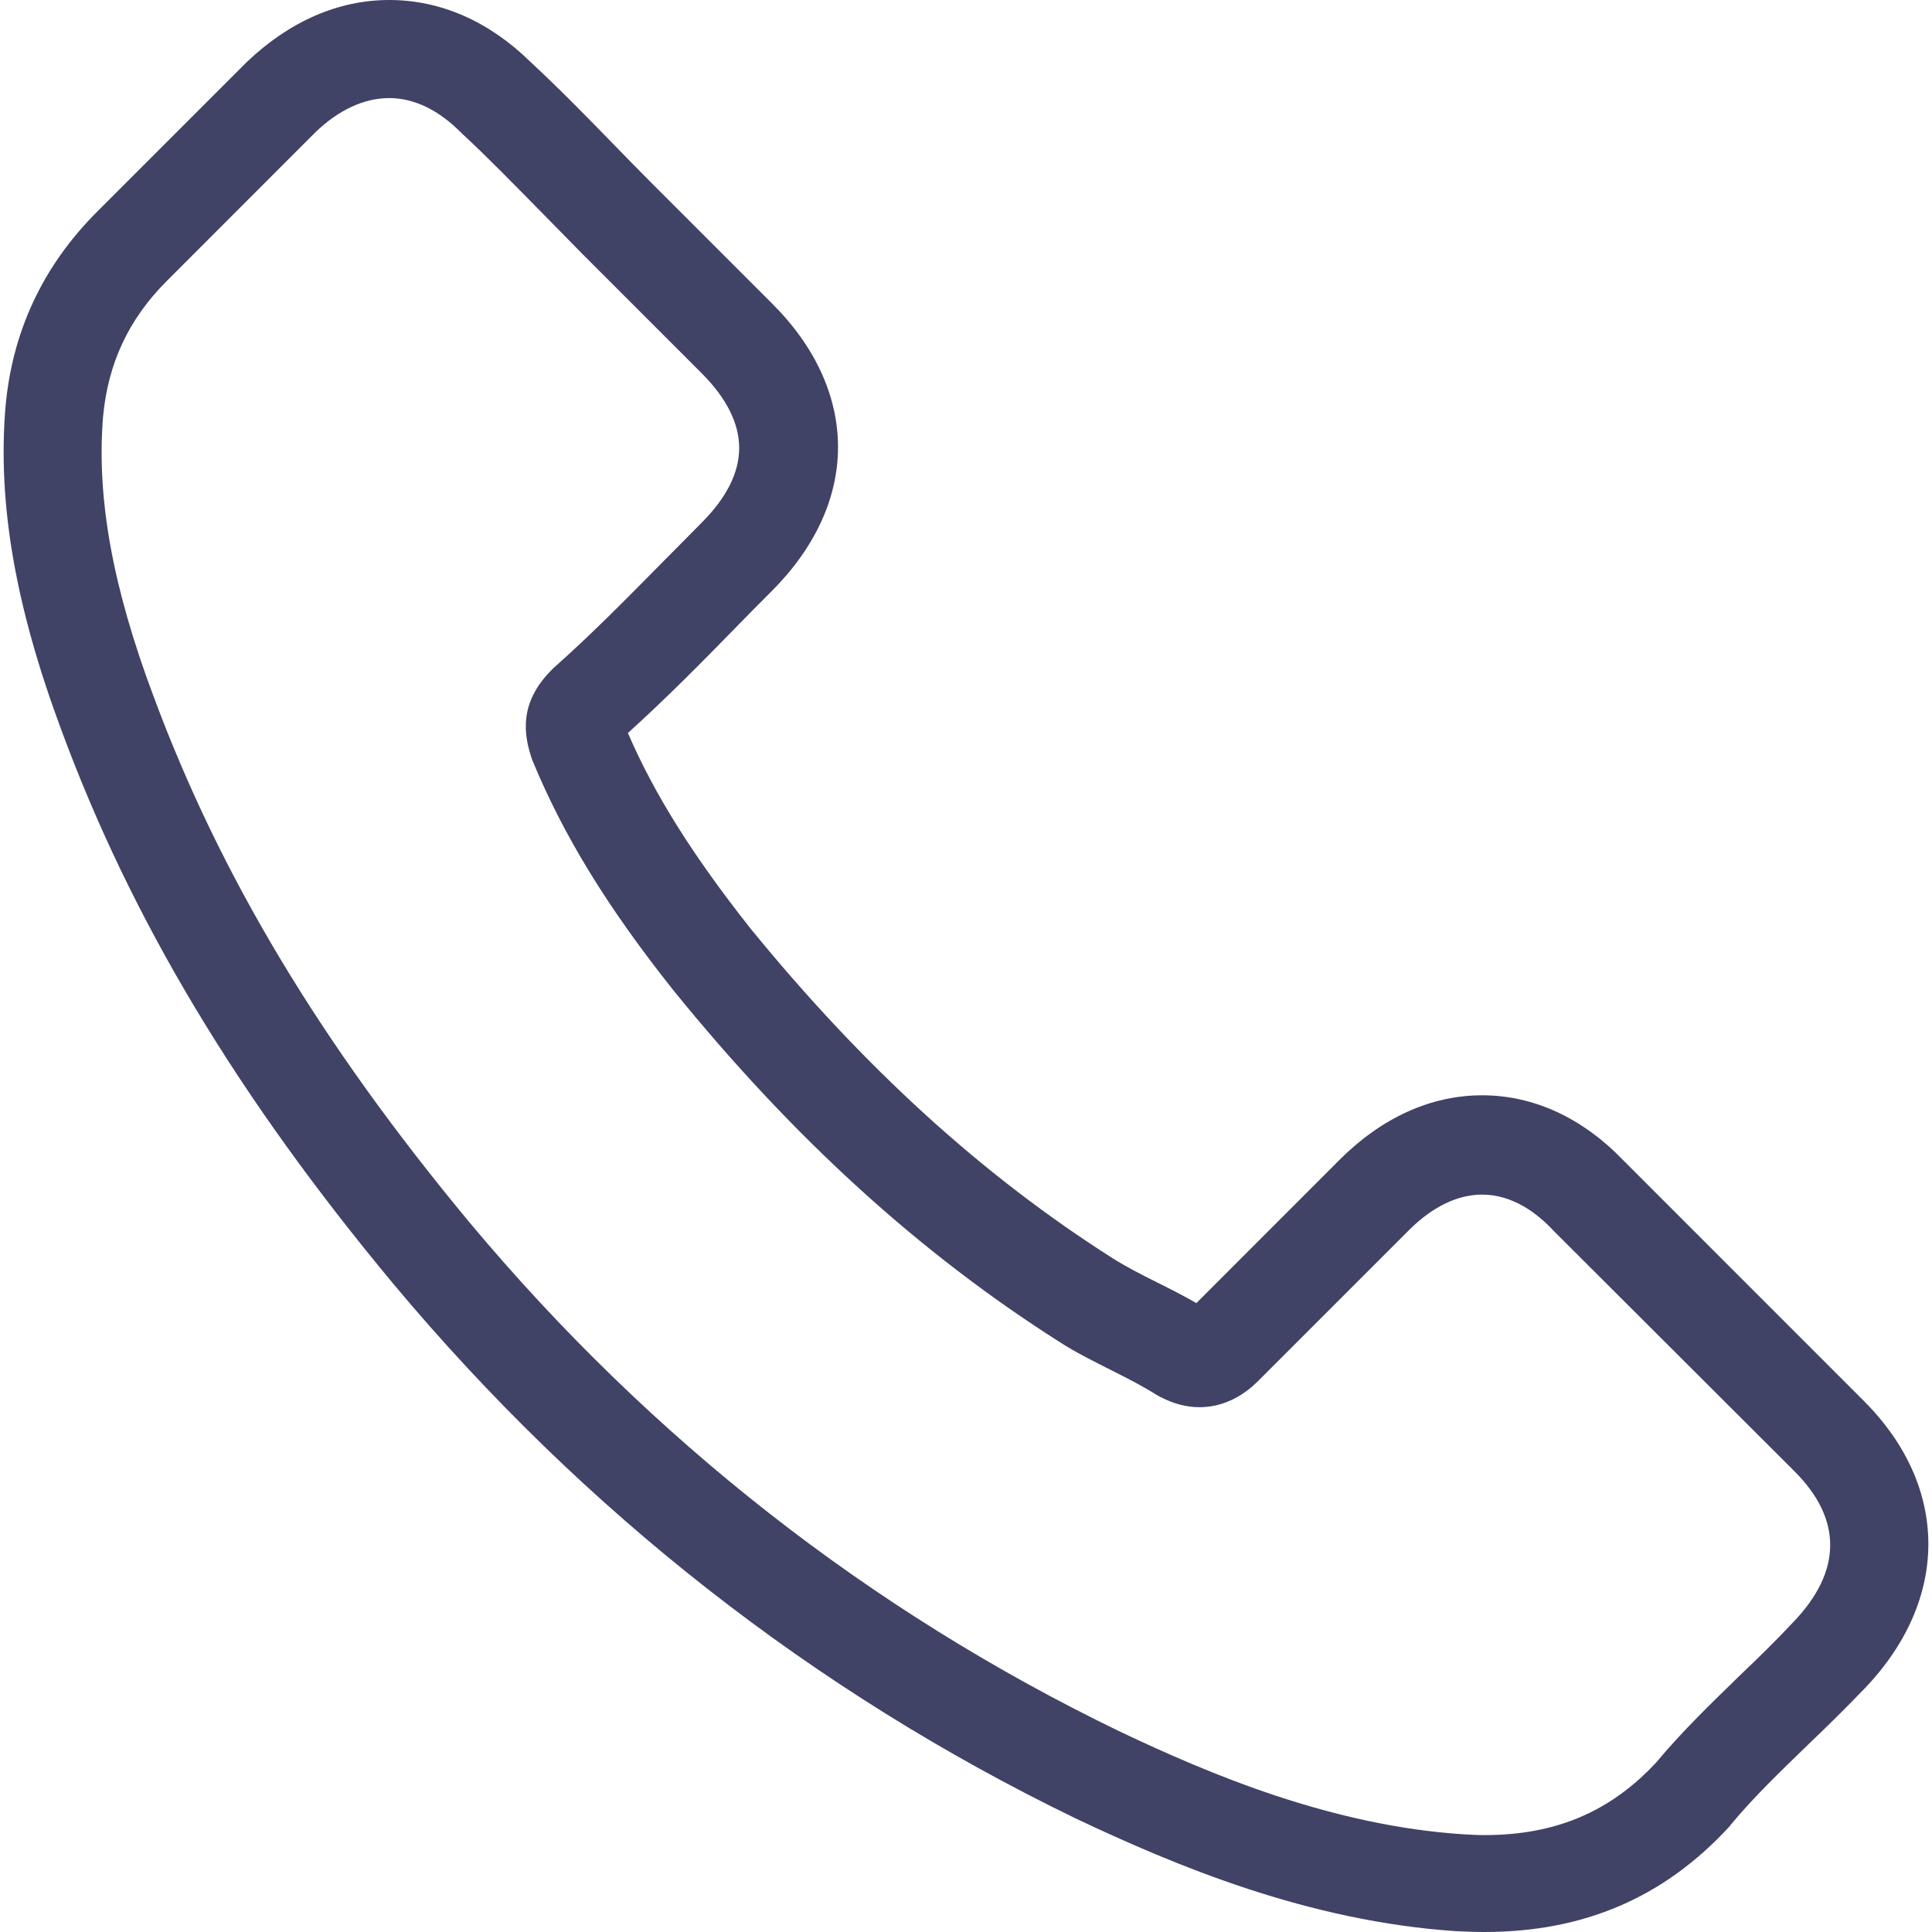
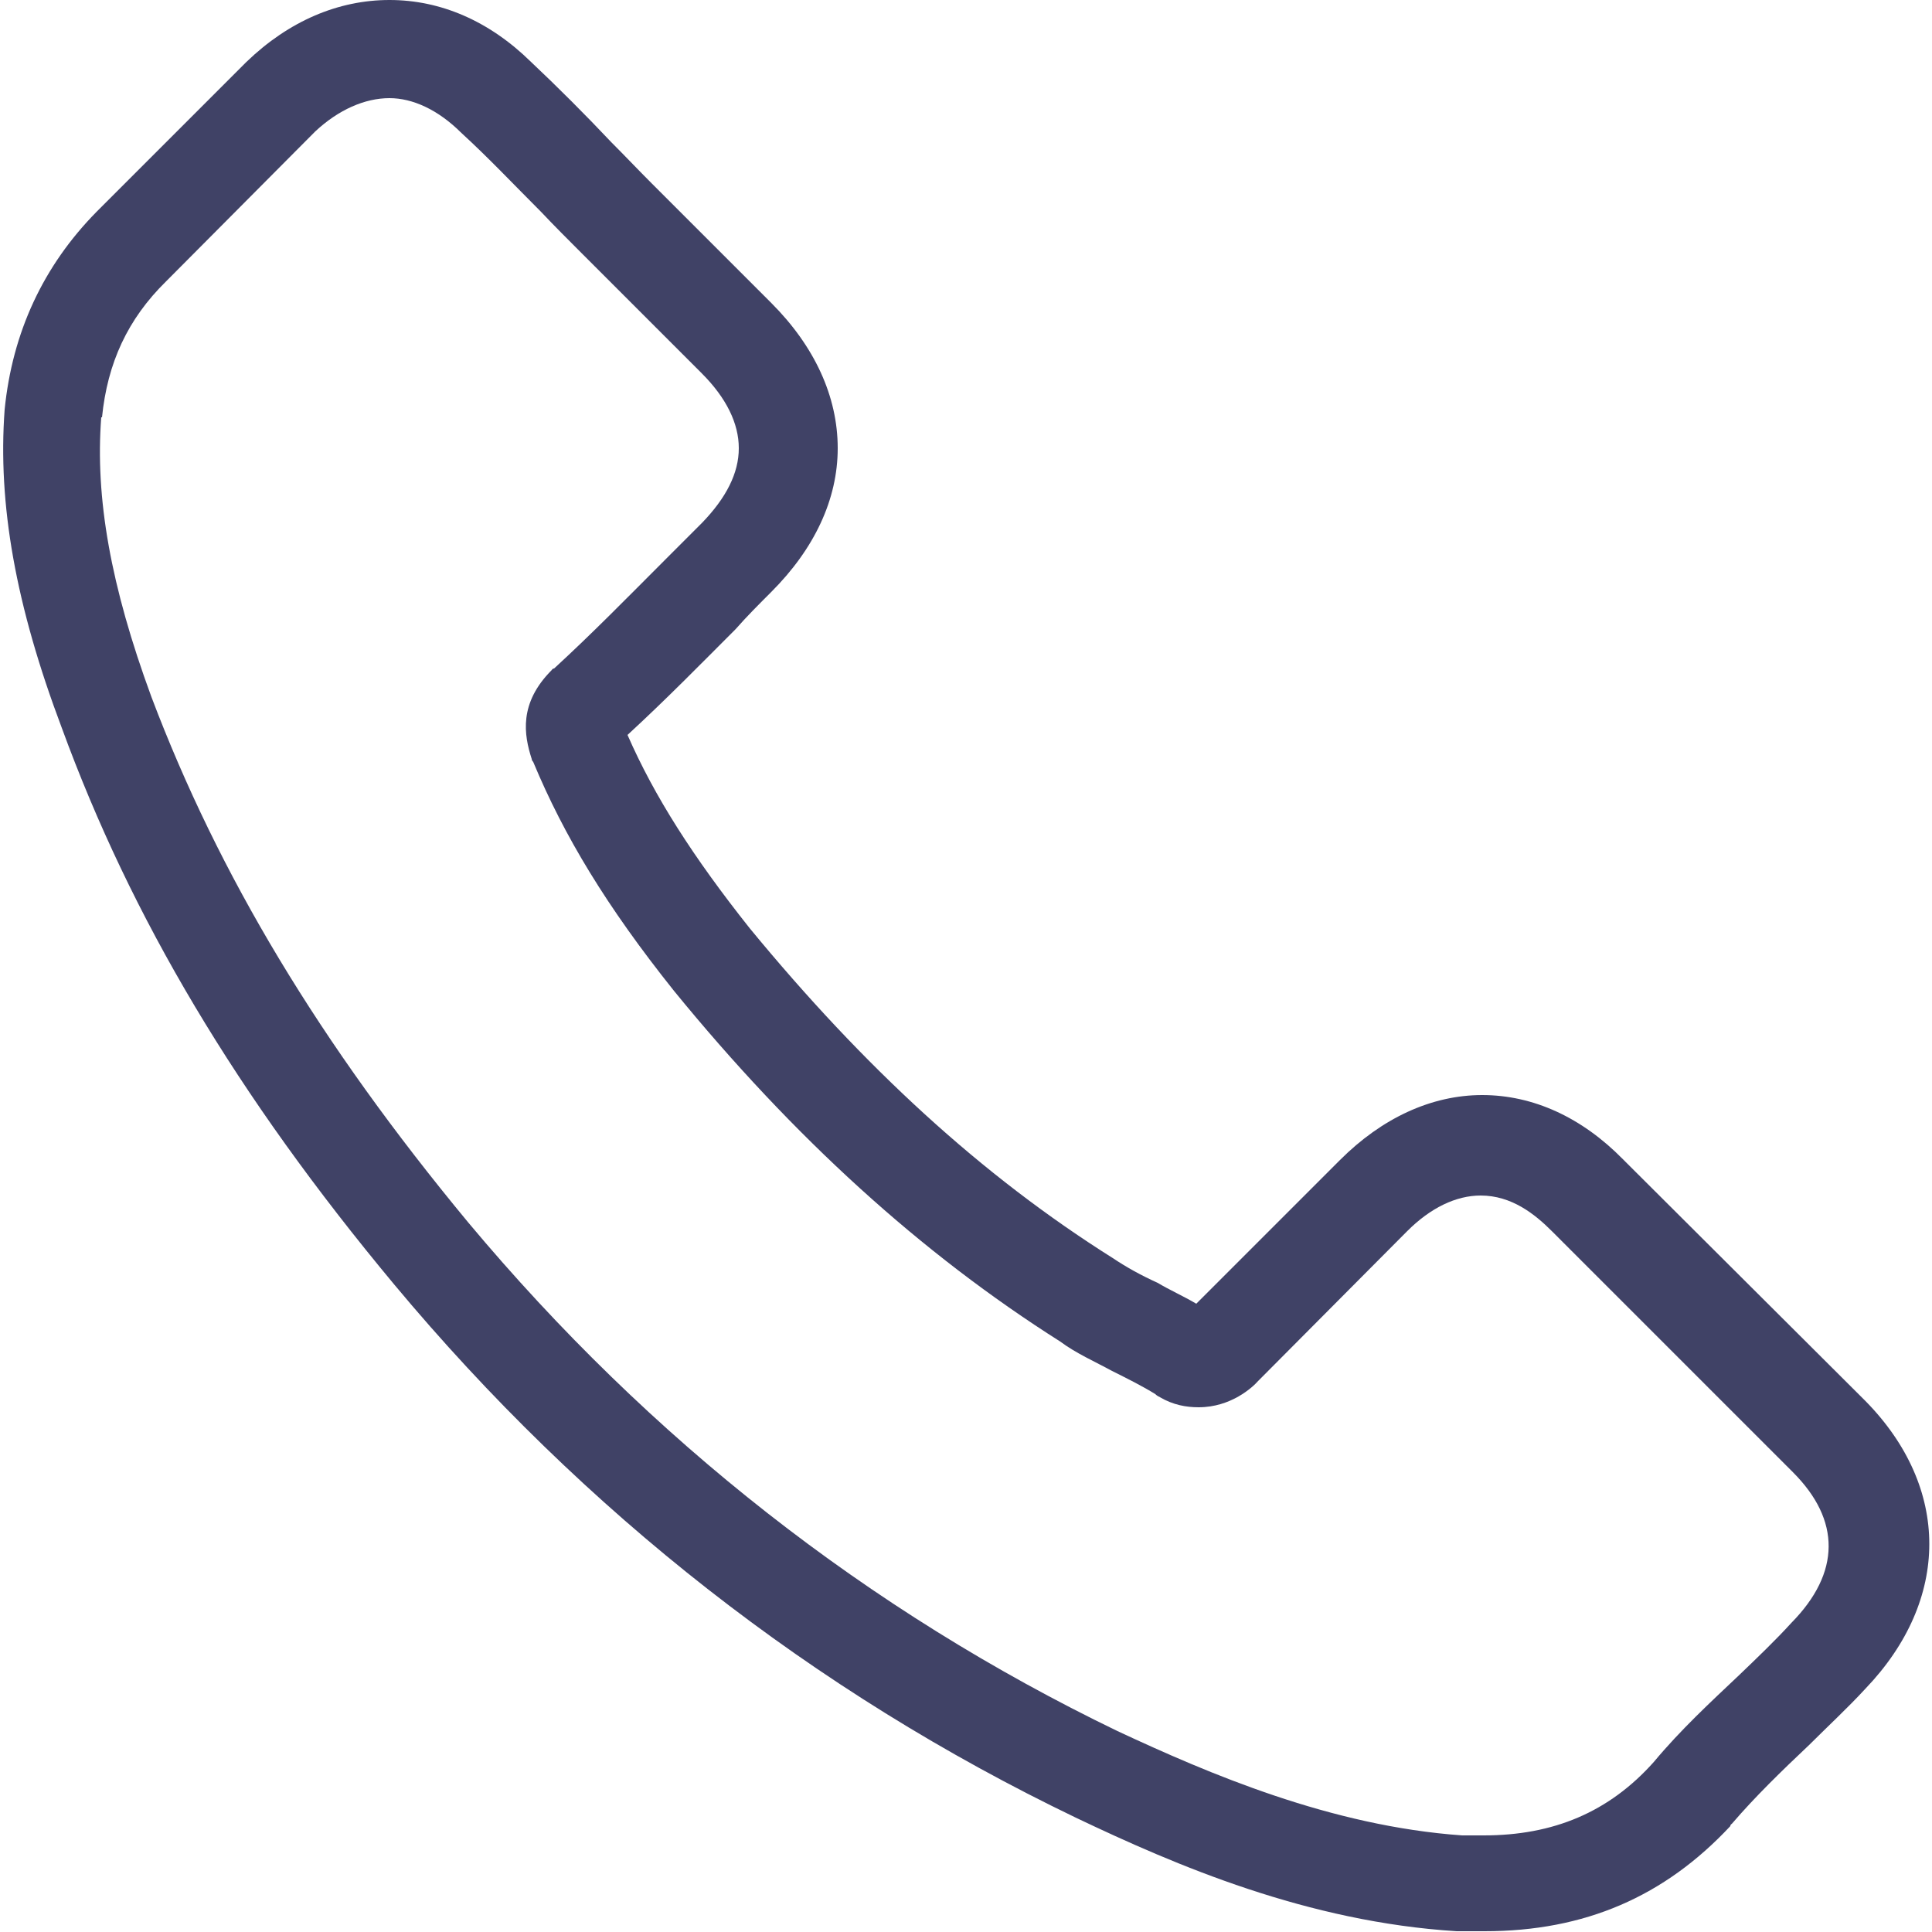
- <svg xmlns="http://www.w3.org/2000/svg" width="25" height="25" viewBox="0 0 25 25" fill="none">
-   <path d="M5.094 16.618C7.56 19.566 10.528 21.887 13.916 23.529C15.206 24.14 16.931 24.865 18.853 24.99C18.972 24.995 19.086 25 19.205 25C20.495 25 21.531 24.555 22.376 23.638C22.381 23.632 22.391 23.622 22.396 23.612C22.697 23.249 23.039 22.923 23.396 22.576C23.64 22.343 23.888 22.099 24.127 21.85C25.23 20.7 25.23 19.239 24.116 18.126L21.003 15.012C20.474 14.463 19.843 14.173 19.179 14.173C18.516 14.173 17.879 14.463 17.335 15.007L15.481 16.862C15.31 16.763 15.134 16.675 14.968 16.592C14.761 16.489 14.569 16.39 14.398 16.282C12.709 15.209 11.176 13.811 9.71 12.013C8.969 11.075 8.472 10.288 8.125 9.485C8.612 9.045 9.068 8.584 9.508 8.133C9.663 7.972 9.824 7.812 9.984 7.651C10.544 7.092 10.844 6.444 10.844 5.786C10.844 5.128 10.549 4.481 9.984 3.921L8.441 2.378C8.259 2.196 8.088 2.02 7.912 1.839C7.57 1.487 7.213 1.124 6.861 0.798C6.327 0.275 5.7 0 5.037 0C4.379 0 3.747 0.275 3.193 0.803L1.256 2.74C0.551 3.445 0.152 4.3 0.069 5.289C-0.029 6.527 0.199 7.843 0.789 9.433C1.696 11.894 3.064 14.178 5.094 16.618ZM1.333 5.398C1.396 4.709 1.66 4.134 2.157 3.637L4.084 1.709C4.385 1.419 4.716 1.269 5.037 1.269C5.353 1.269 5.674 1.419 5.97 1.72C6.317 2.041 6.643 2.378 6.995 2.735C7.172 2.916 7.353 3.098 7.534 3.284L9.078 4.828C9.399 5.149 9.565 5.476 9.565 5.797C9.565 6.118 9.399 6.444 9.078 6.765C8.917 6.926 8.757 7.092 8.596 7.252C8.114 7.739 7.664 8.2 7.166 8.641C7.156 8.651 7.151 8.656 7.14 8.667C6.71 9.097 6.778 9.506 6.881 9.817C6.887 9.832 6.892 9.843 6.897 9.858C7.296 10.816 7.85 11.728 8.715 12.816C10.269 14.733 11.906 16.219 13.709 17.364C13.932 17.509 14.17 17.623 14.393 17.737C14.6 17.841 14.792 17.939 14.963 18.048C14.983 18.058 14.999 18.069 15.02 18.079C15.191 18.167 15.356 18.209 15.522 18.209C15.937 18.209 16.206 17.945 16.294 17.856L18.231 15.919C18.532 15.618 18.858 15.458 19.179 15.458C19.573 15.458 19.894 15.701 20.096 15.919L23.22 19.038C23.842 19.659 23.837 20.333 23.204 20.991C22.987 21.224 22.759 21.446 22.515 21.679C22.153 22.032 21.775 22.394 21.433 22.804C20.837 23.446 20.127 23.746 19.21 23.746C19.122 23.746 19.029 23.741 18.941 23.736C17.242 23.627 15.662 22.964 14.476 22.399C11.254 20.84 8.425 18.628 6.078 15.821C4.146 13.495 2.846 11.329 1.986 9.008C1.452 7.584 1.25 6.439 1.333 5.398Z" fill="#404266" />
+ <svg xmlns="http://www.w3.org/2000/svg" width="25" height="25" fill="none">
+   <path fill="#404266" d="M5.1 16.62c2.46 2.95 5.43 5.27 8.82 6.9 1.3.62 3 1.35 4.93 1.47.12 0 .24 0 .36 0 1.3 0 2.33-.45 3.18-1.36 0 0 0-.02.02-.03.3-.35.64-.68 1-1.02.24-.24.5-.48.73-.73 1.1-1.15 1.1-2.6 0-3.72L21 15c-.53-.54-1.16-.83-1.82-.83-.66 0-1.3.3-1.84.84l-1.86 1.86c-.17-.1-.35-.18-.5-.27-.22-.1-.4-.2-.58-.32-1.7-1.07-3.22-2.47-4.7-4.27-.73-.92-1.23-1.7-1.58-2.5.5-.46.95-.92 1.4-1.37.14-.16.3-.32.46-.48.56-.56.86-1.2.86-1.86 0-.67-.3-1.32-.86-1.88L8.44 2.38c-.18-.18-.35-.36-.53-.54-.33-.35-.7-.72-1.04-1.04C6.33.27 5.7 0 5.04 0c-.66 0-1.3.27-1.85.8L1.25 2.74C.56 3.44.16 4.3.06 5.3-.03 6.52.2 7.83.8 9.42c.9 2.46 2.26 4.75 4.3 7.2zM1.32 5.4c.07-.7.33-1.27.83-1.76L4.08 1.7c.3-.28.64-.43.96-.43.3 0 .63.15.93.45.35.32.67.66 1.03 1.02.17.18.35.36.53.54l1.55 1.55c.32.32.48.65.48.97 0 .32-.16.64-.48.97-.16.16-.32.32-.48.48-.5.5-.94.95-1.43 1.4 0 0-.02 0-.03.02-.43.43-.36.84-.26 1.15 0 0 0 .02.02.04.4.96.95 1.87 1.82 2.96 1.55 1.9 3.2 3.4 5 4.54.2.15.45.26.67.38.2.1.4.2.56.3.02.02.04.03.06.04.17.1.34.13.5.13.42 0 .7-.26.77-.34l1.93-1.94c.3-.3.63-.46.95-.46.4 0 .7.24.92.46l3.12 3.12c.62.62.62 1.3-.02 1.95-.2.22-.44.45-.68.68-.37.35-.75.7-1.1 1.12-.58.65-1.3.95-2.2.95-.1 0-.2 0-.28 0-1.7-.12-3.28-.8-4.46-1.35-3.23-1.56-6.05-3.77-8.4-6.58-1.93-2.33-3.23-4.5-4.1-6.8-.53-1.44-.73-2.58-.65-3.62z" />
</svg>
